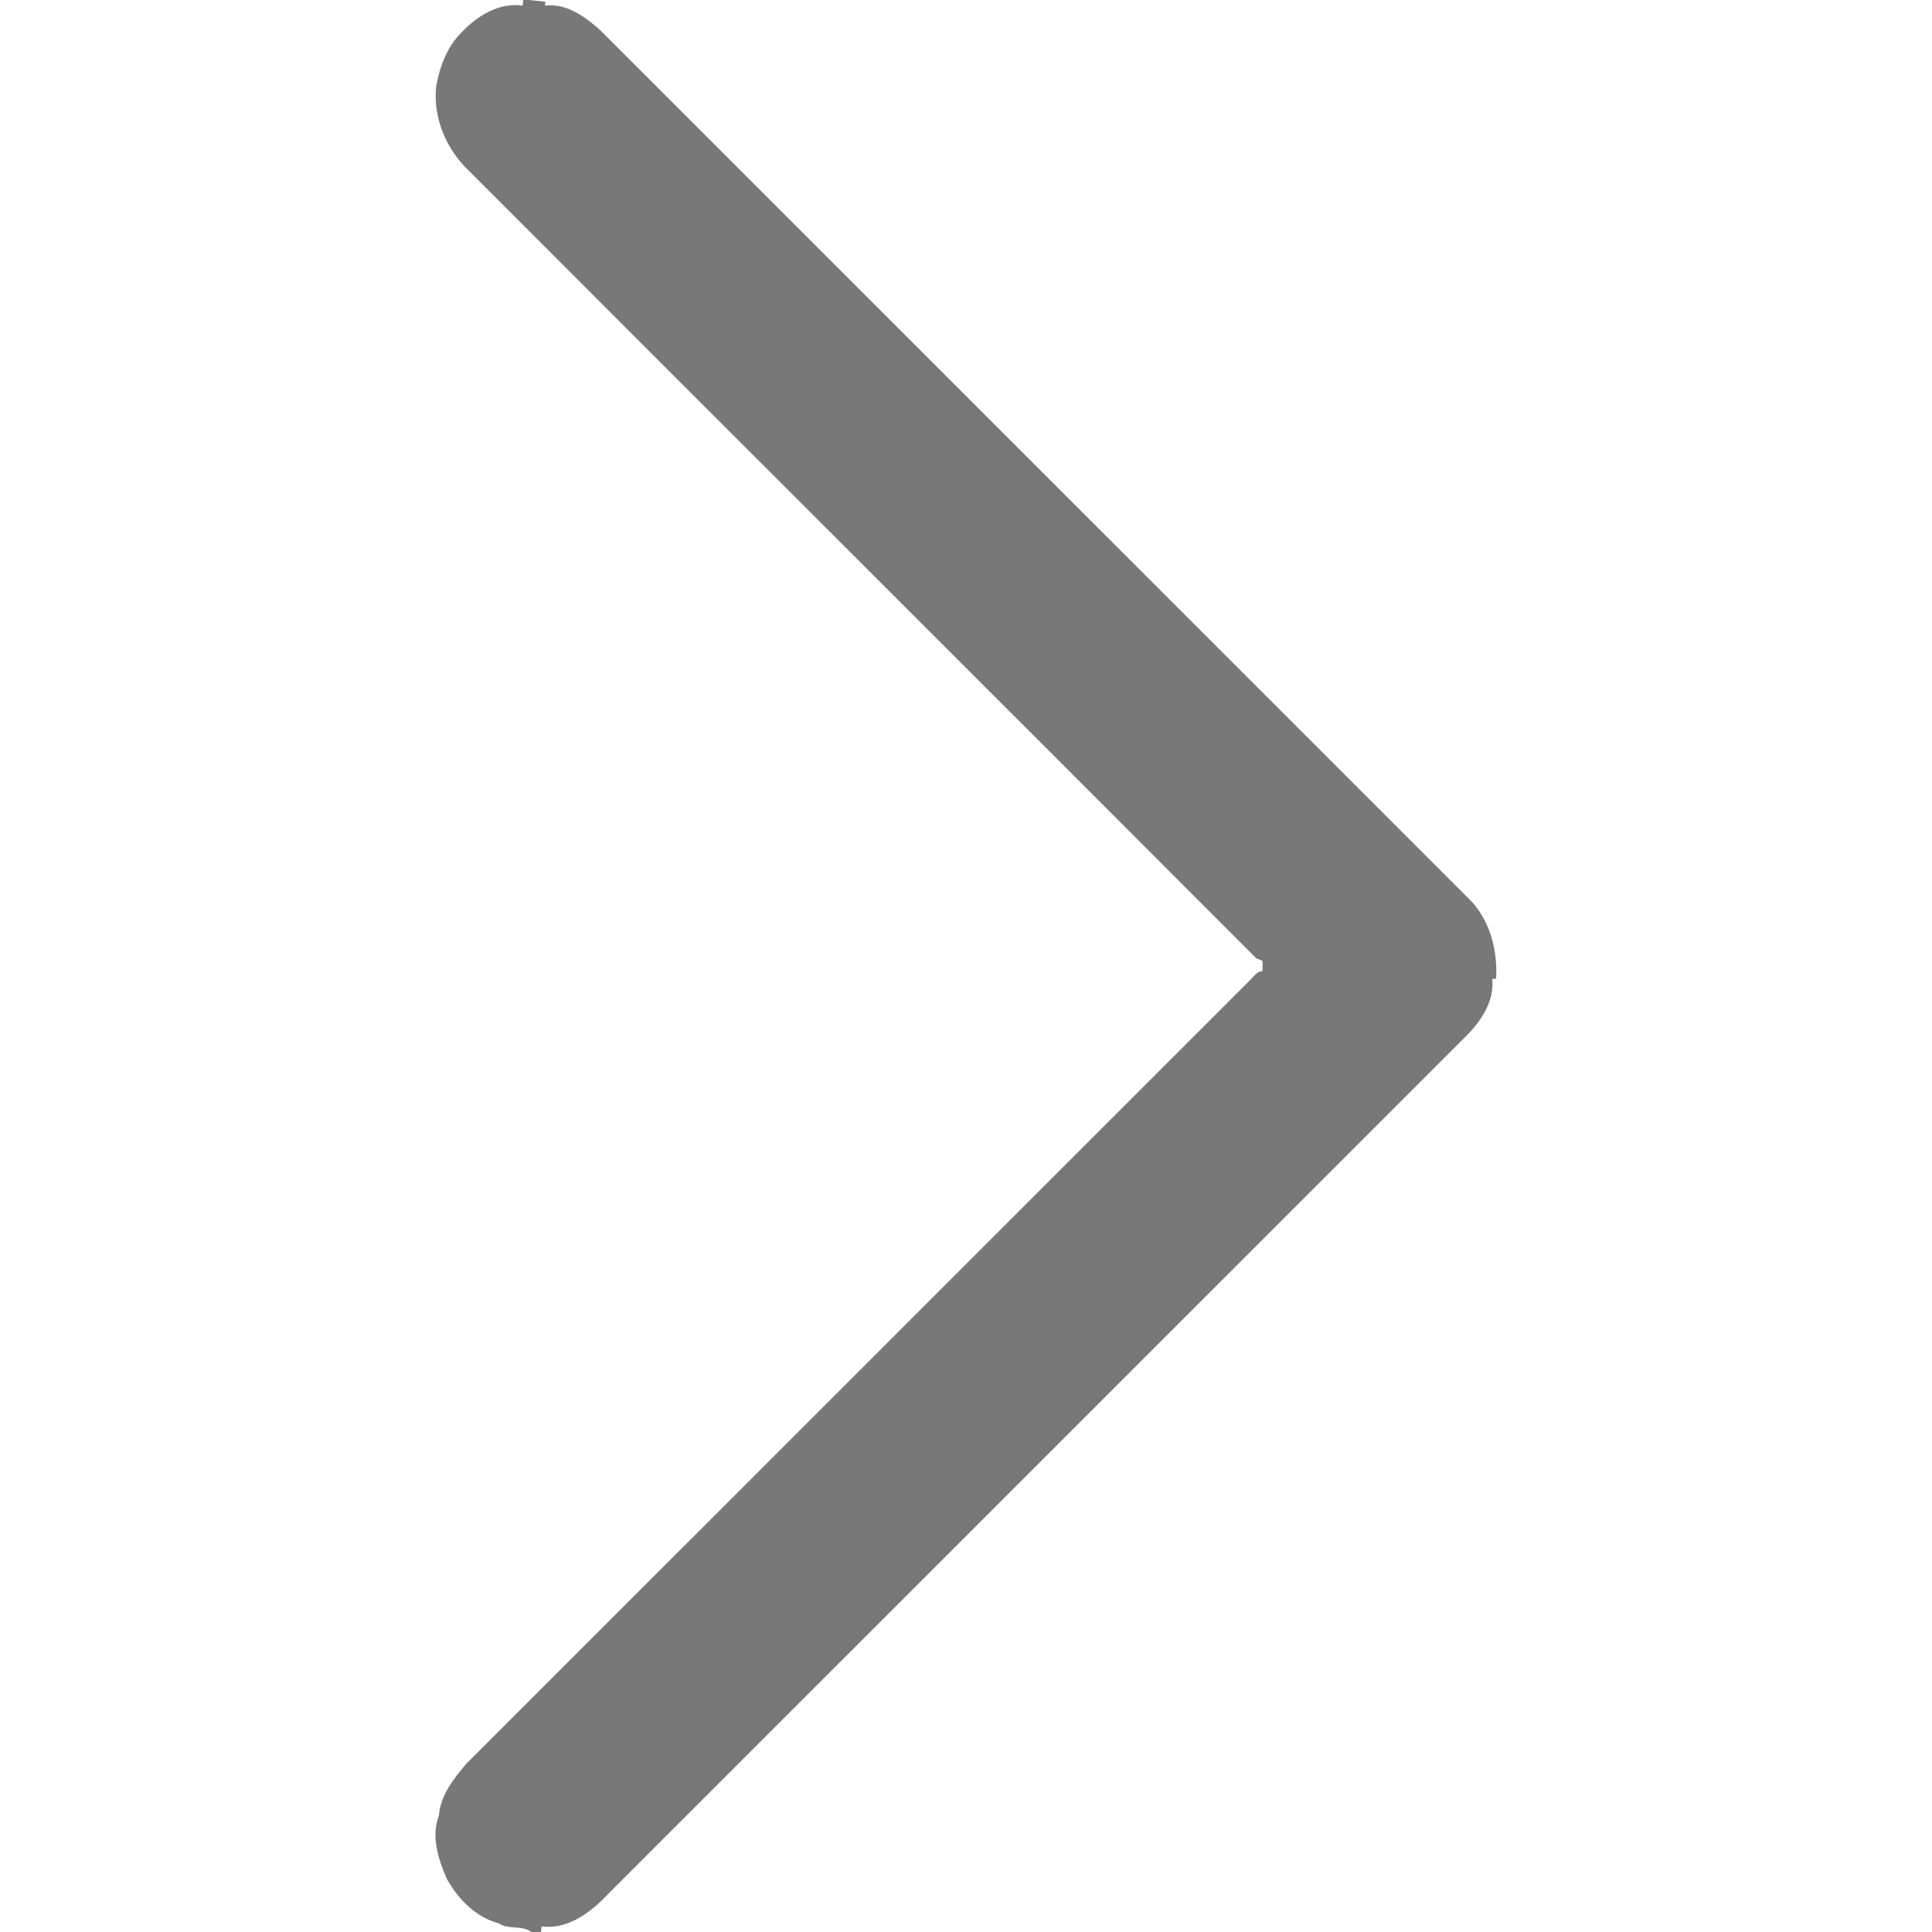
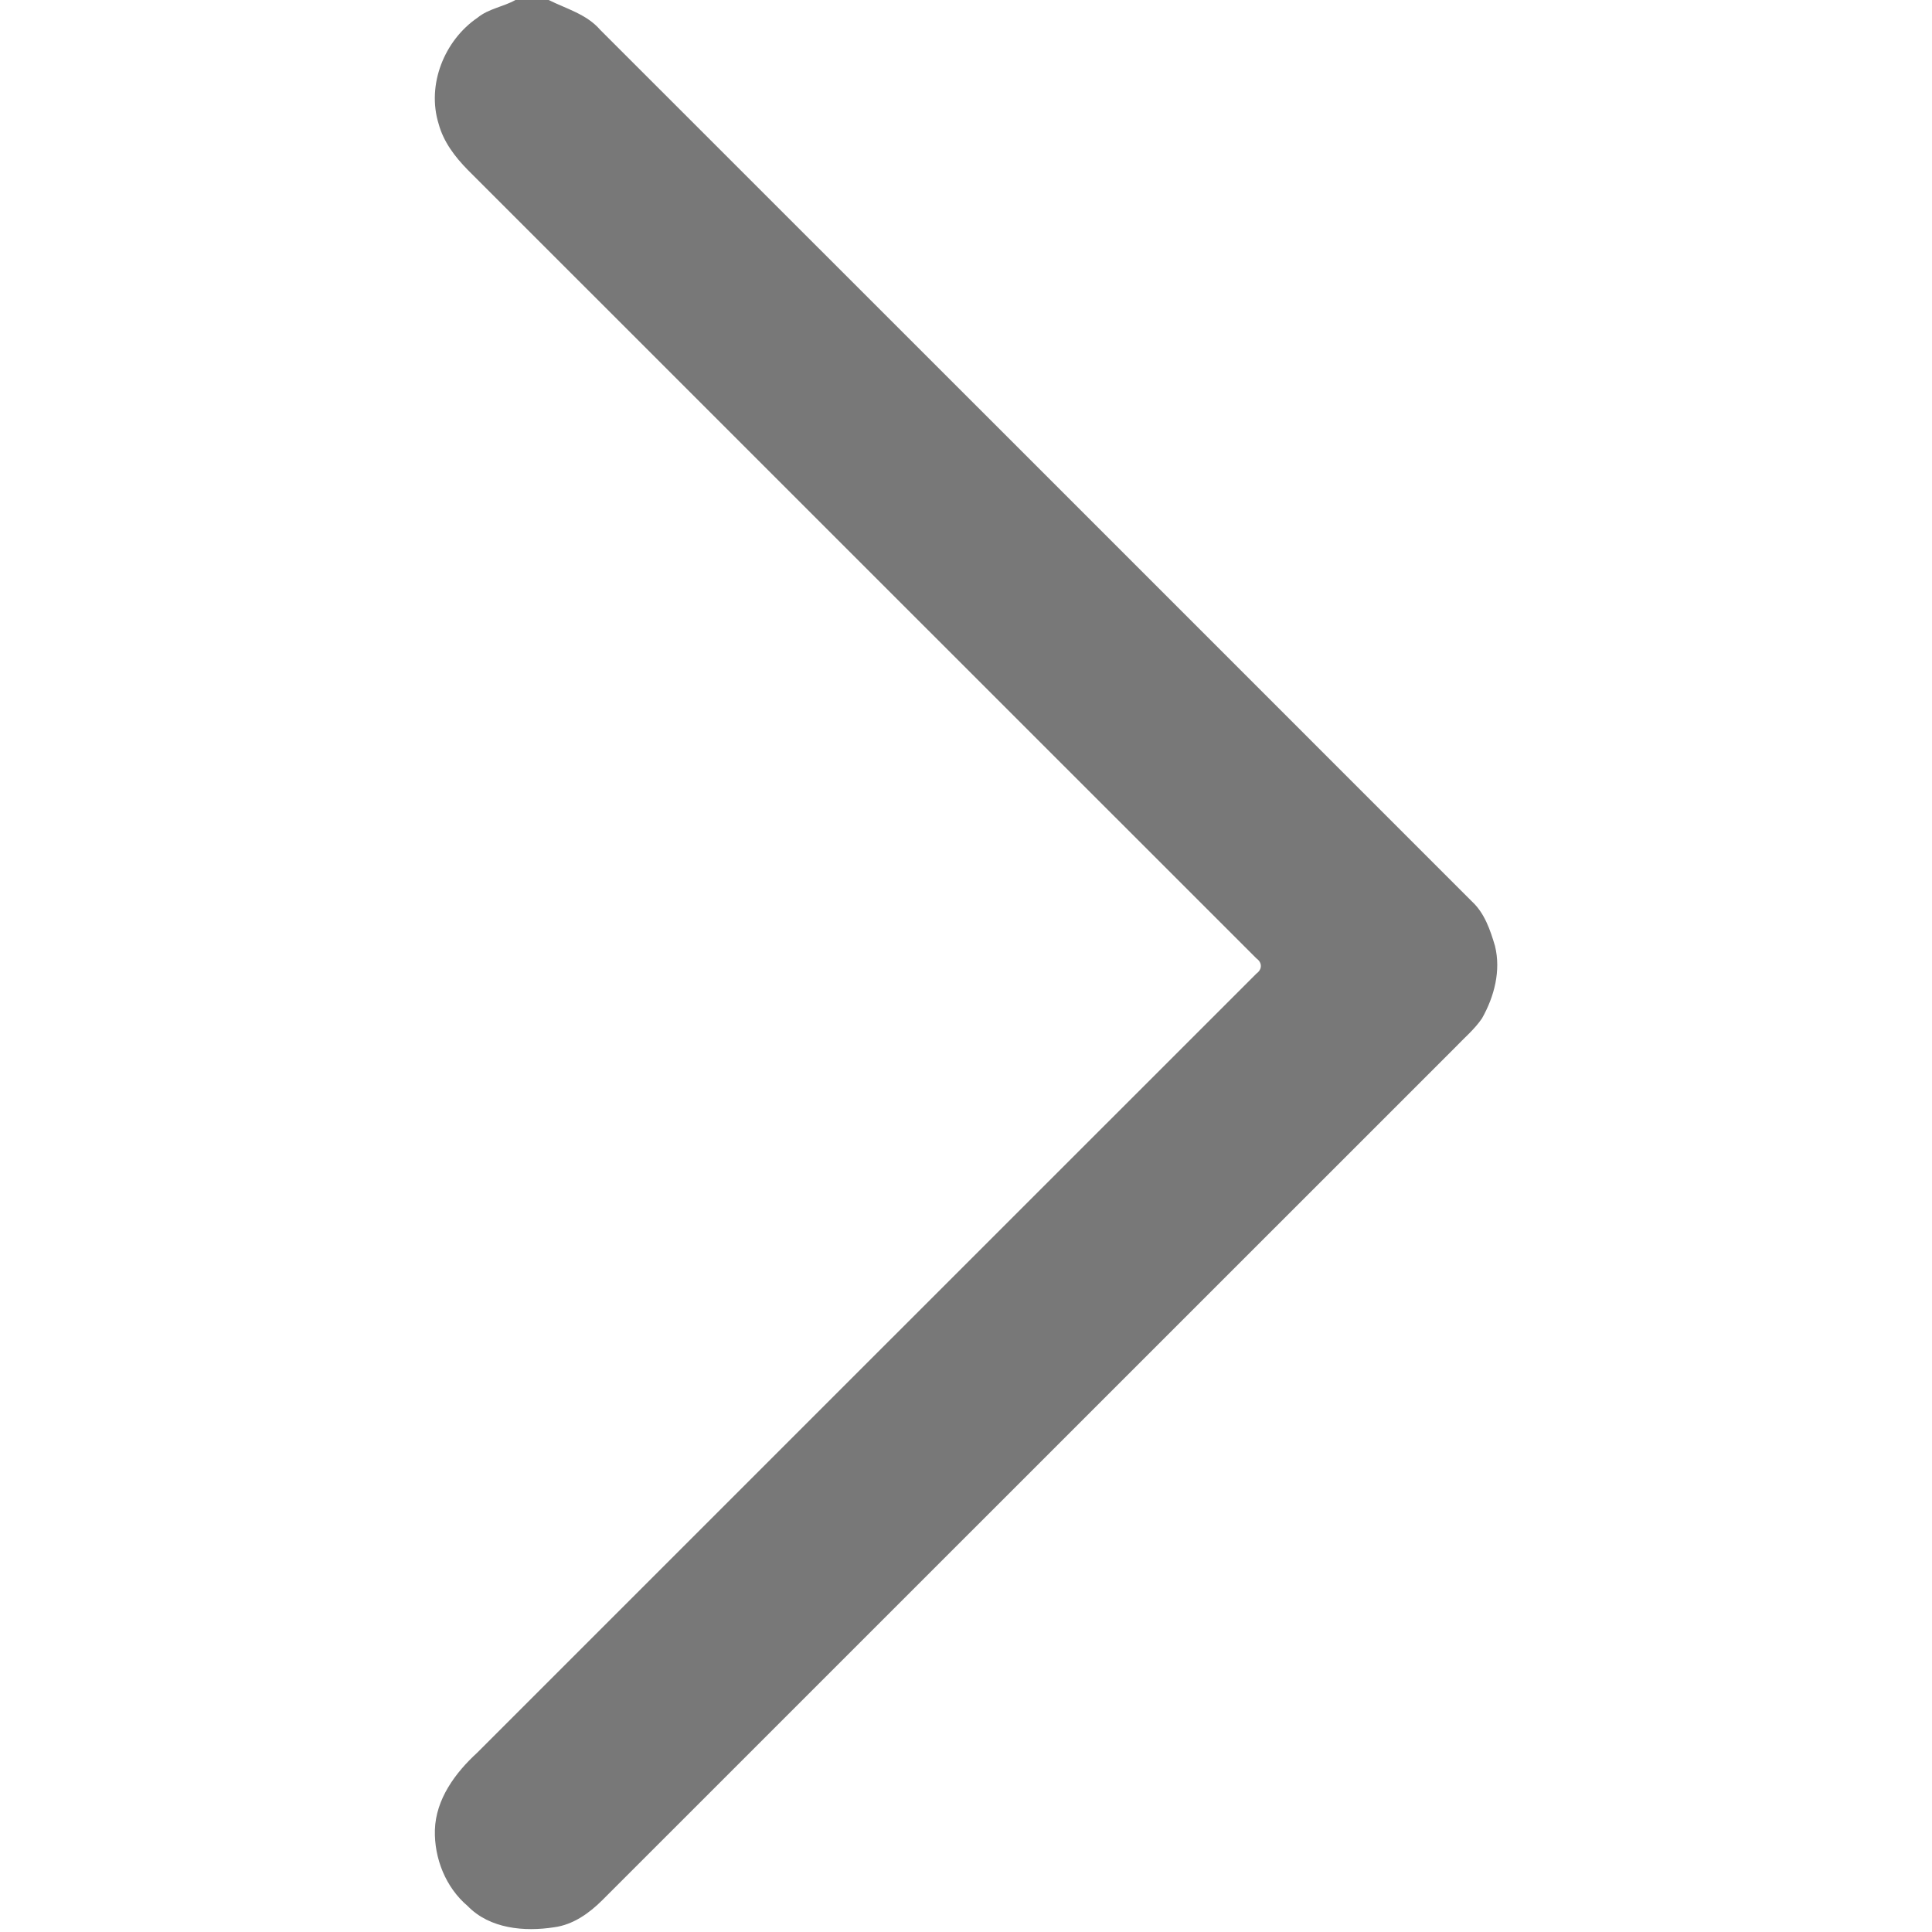
<svg xmlns="http://www.w3.org/2000/svg" width="512pt" height="512pt" viewBox="0 0 512 512" version="1.1">
  <g id="#787878ff">
-     <path fill="#787878" opacity="1.00" d=" M 138.64 0.00 L 140.02 0.00 C 141.15 0.11 143.39 0.34 144.52 0.45 L 144.43 1.50 C 150.05 0.78 155.03 4.40 159.01 7.94 C 235.70 84.62 312.39 161.30 389.08 237.98 C 394.78 243.45 396.91 251.65 396.49 259.33 L 395.46 259.47 C 396.09 265.49 392.23 271.03 388.07 275.04 C 312.55 350.54 237.04 426.05 161.53 501.55 C 156.92 506.50 150.74 511.44 143.56 510.52 C 143.50 510.89 143.39 511.63 143.34 512.00 L 140.85 512.00 C 138.28 510.11 134.67 511.45 132.25 509.73 C 126.12 508.15 121.31 503.22 118.34 497.78 C 116.15 492.66 114.19 486.63 116.31 481.16 C 116.71 475.80 120.18 471.43 123.51 467.48 C 192.69 398.32 261.85 329.16 331.02 260.00 C 332.12 259.03 332.91 257.41 334.57 257.36 C 334.58 256.67 334.59 255.31 334.60 254.63 C 334.19 254.47 333.38 254.16 332.97 254.00 C 263.03 183.94 192.94 114.02 122.98 43.97 C 117.76 38.34 114.80 30.63 115.58 22.95 C 116.53 17.64 118.50 12.28 122.45 8.45 C 126.54 4.15 132.35 0.57 138.51 1.50 C 138.54 1.13 138.61 0.38 138.64 0.00 Z" />
+     <path fill="#787878" opacity="1.00" d=" M 136.60 0.00 L 145.41 0.00 C 150.13 2.36 155.47 3.75 159.07 7.92 C 236.09 84.91 313.11 161.90 390.10 238.92 C 393.44 242.02 394.93 246.45 396.19 250.70 C 397.80 257.25 396.00 264.10 392.76 269.85 C 390.78 272.79 388.02 275.06 385.61 277.61 C 310.26 352.94 234.92 428.26 159.59 503.59 C 156.12 507.05 151.87 510.07 146.89 510.74 C 138.99 511.98 129.77 511.16 123.92 505.10 C 118.12 500.20 115.05 492.47 115.25 484.95 C 115.50 476.78 120.67 469.79 126.48 464.47 C 195.33 395.66 264.13 326.79 332.99 257.99 C 334.52 256.88 334.53 255.11 332.99 254.01 C 263.29 184.38 193.66 114.67 123.97 45.03 C 120.56 41.56 117.53 37.59 116.24 32.82 C 113.03 22.47 117.74 10.69 126.58 4.67 C 129.51 2.28 133.37 1.82 136.60 0.00 Z" />
  </g>
</svg>
